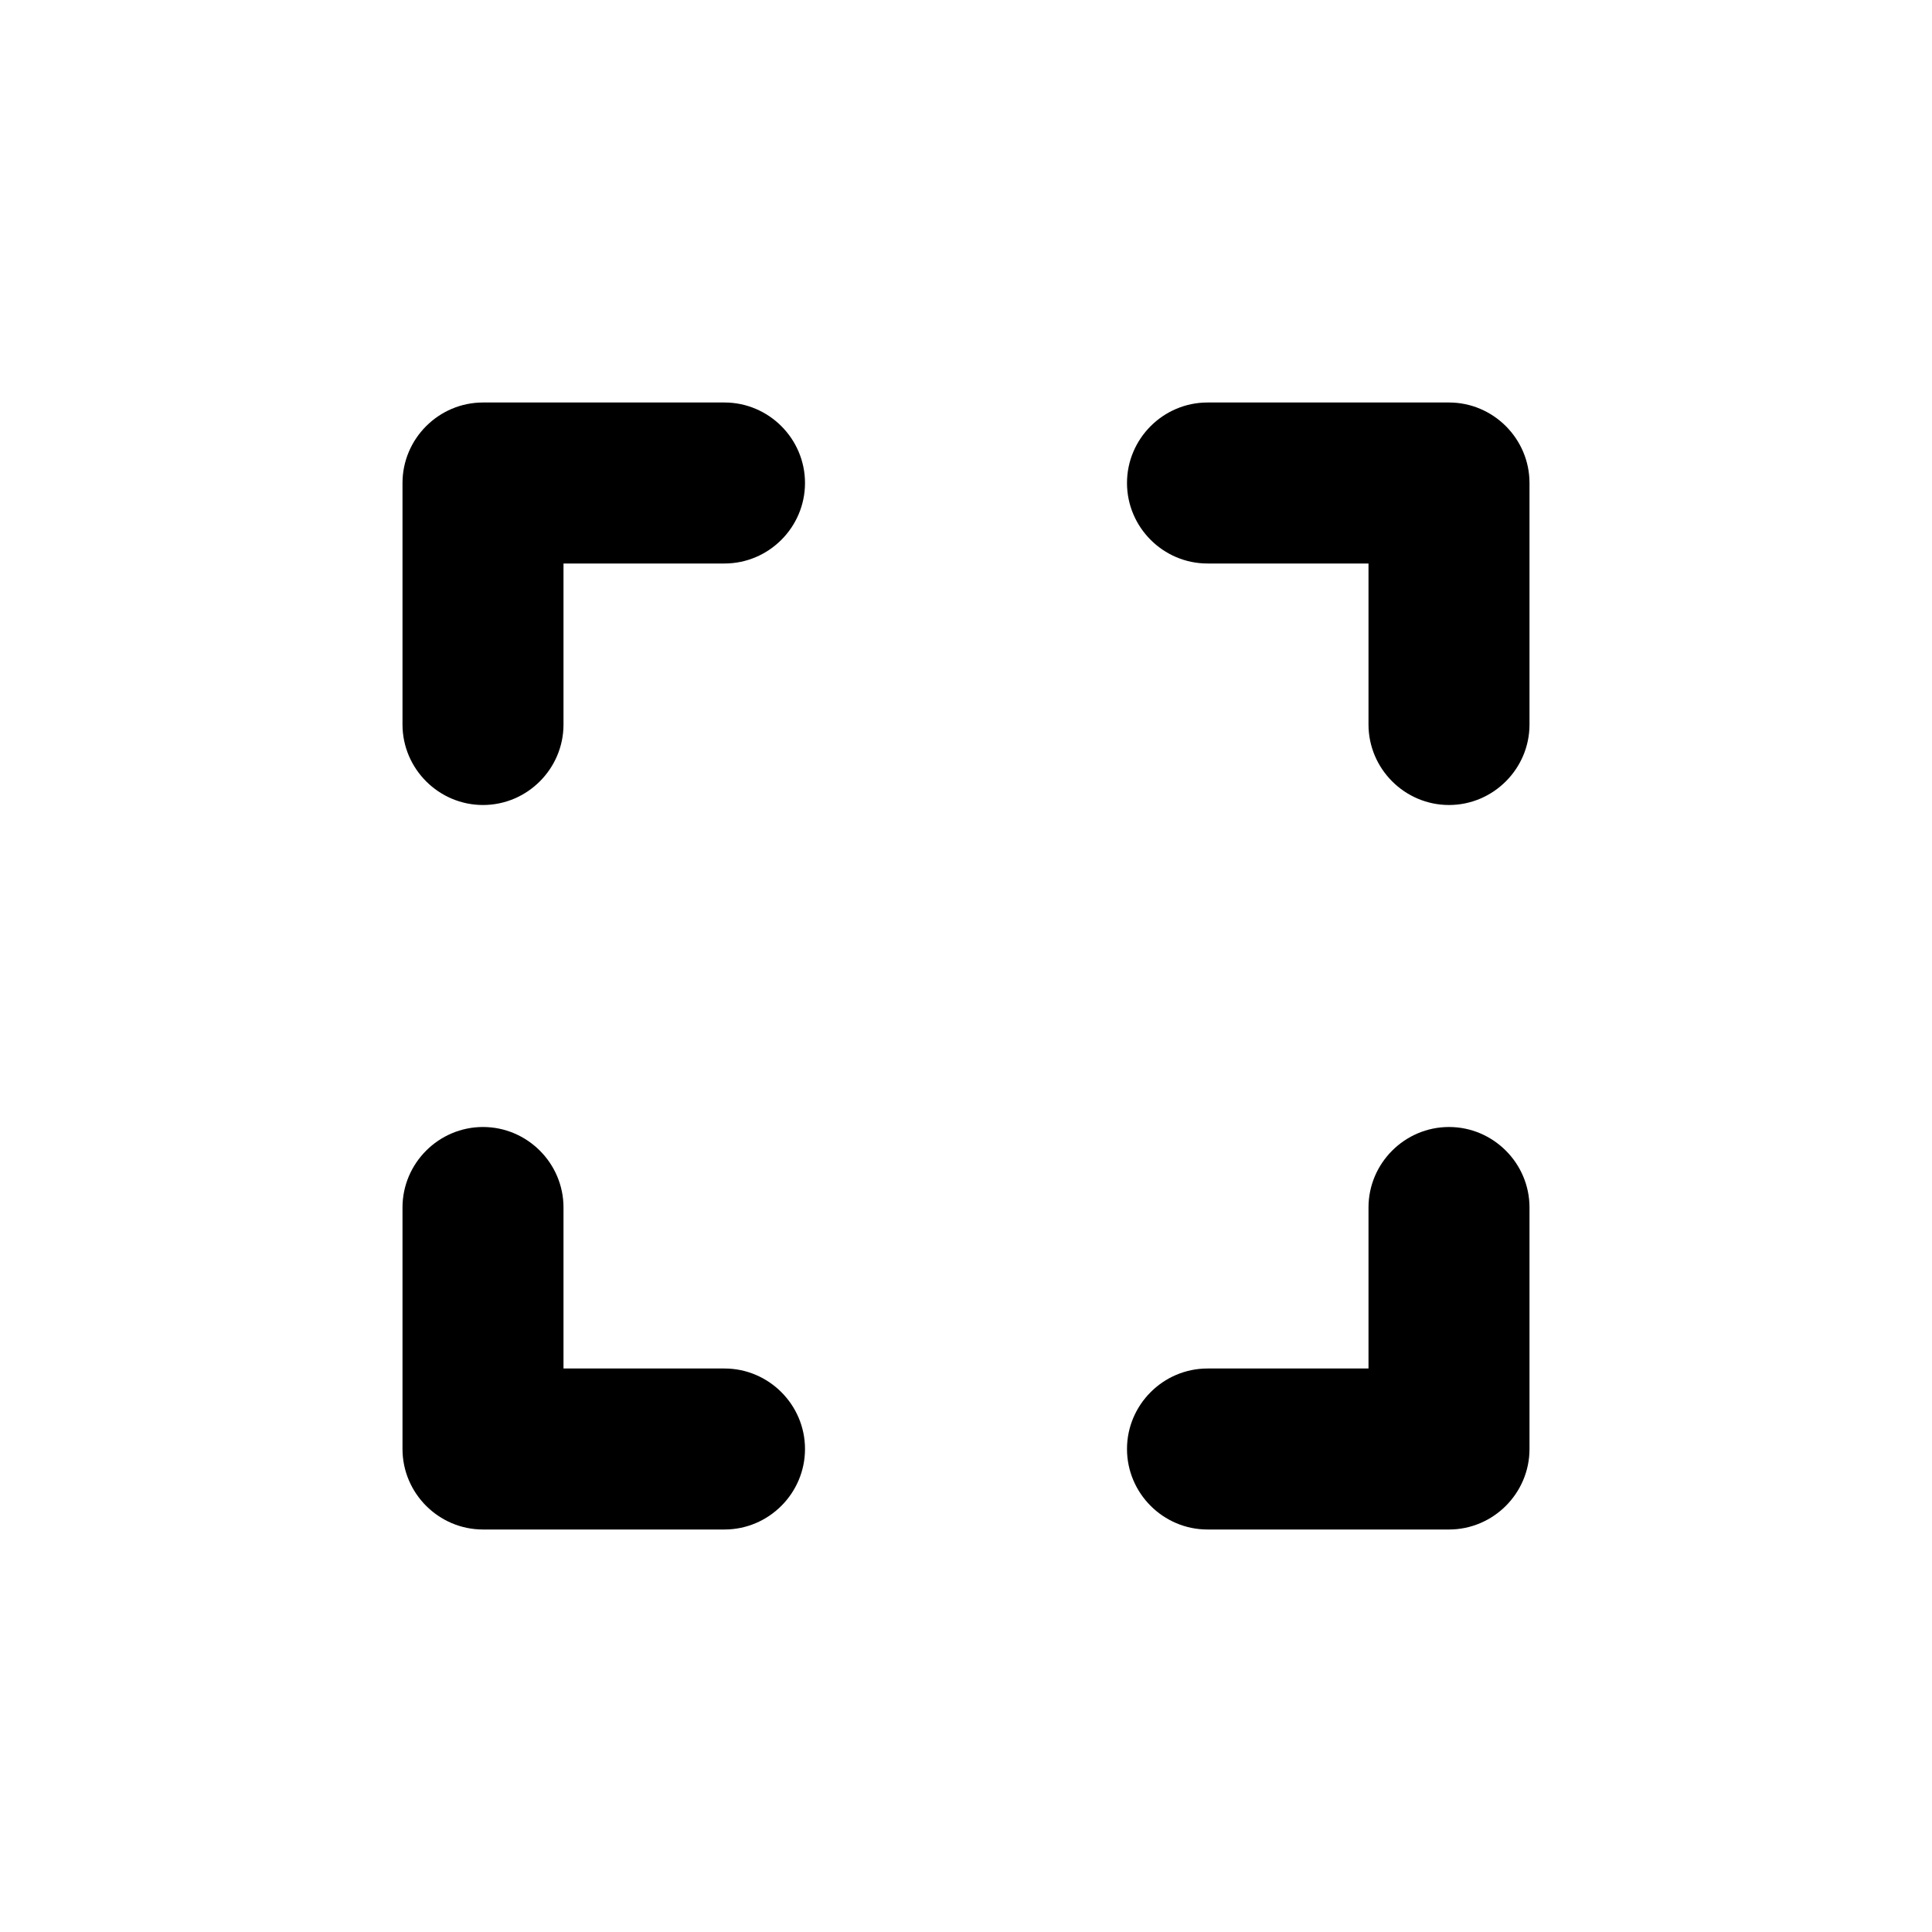
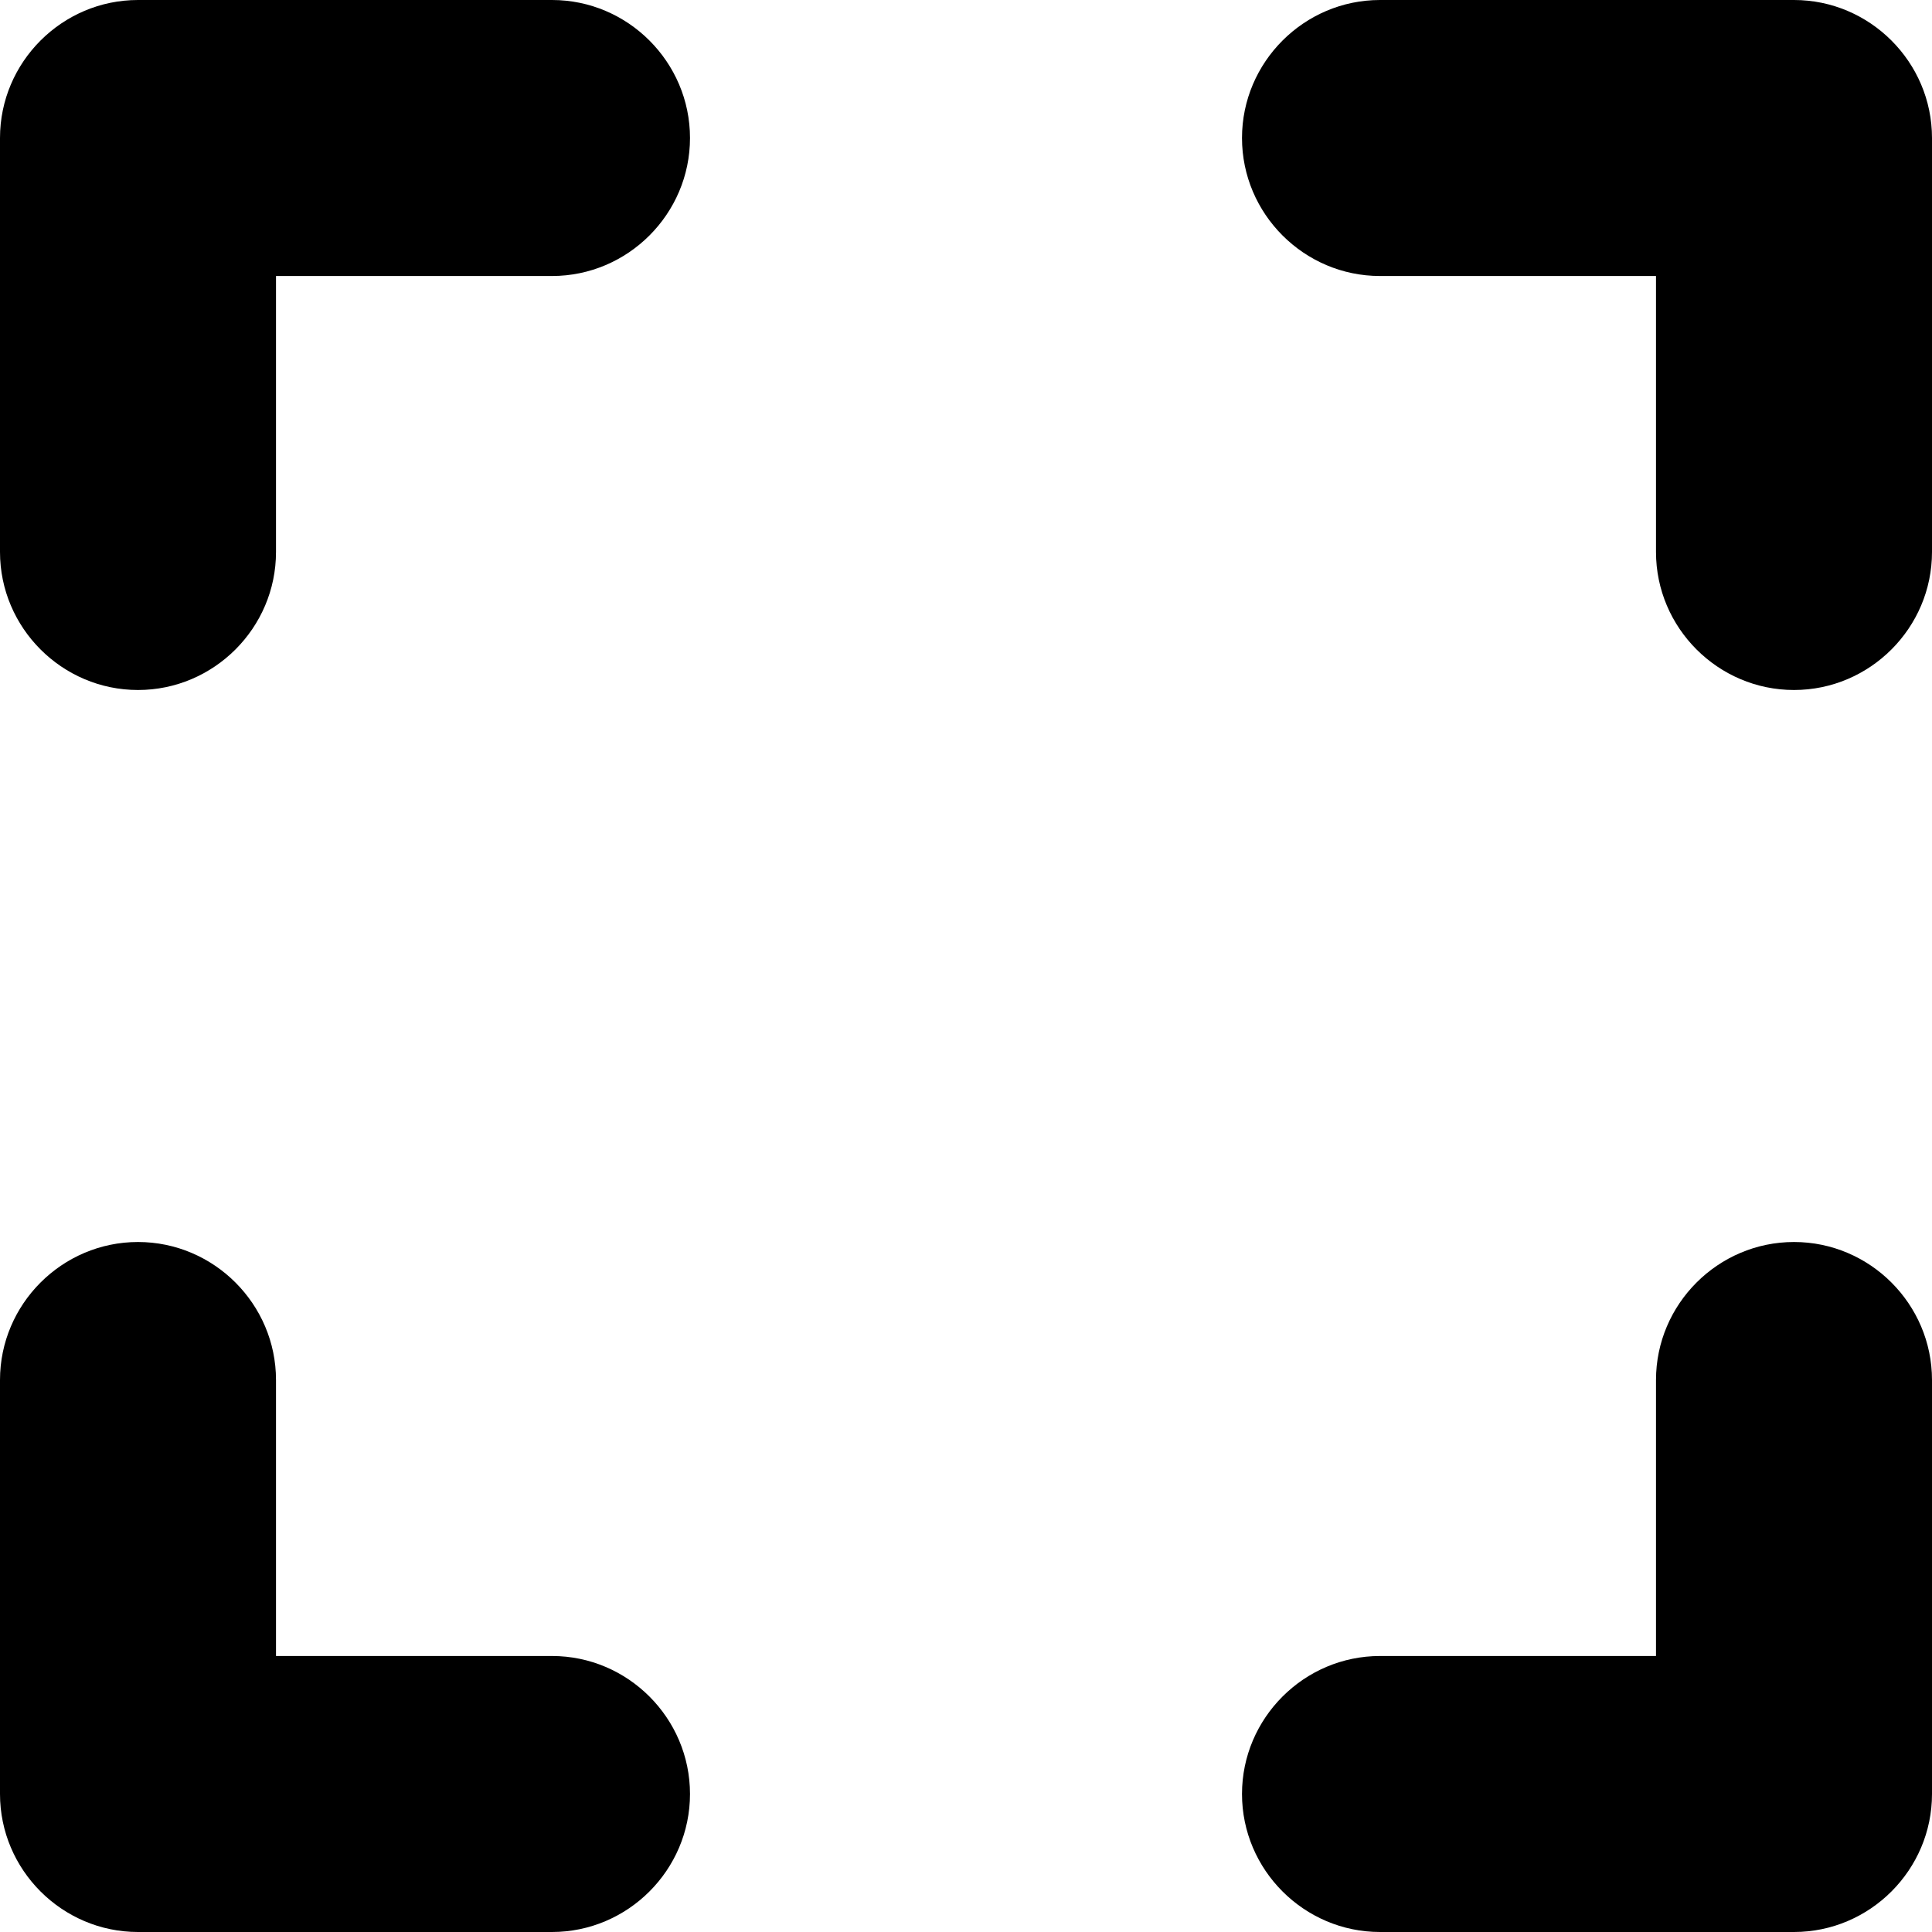
- <svg xmlns="http://www.w3.org/2000/svg" class="v-iconUnpressed" viewBox="0 0 24 24" aria-hidden="true">
-   <path d="M6 14c-.55 0-1 .45-1 1v3c0 .55.45 1 1 1h3c.55 0 1-.45 1-1s-.45-1-1-1H7v-2c0-.55-.45-1-1-1zm0-4c.55 0 1-.45 1-1V7h2c.55 0 1-.45 1-1s-.45-1-1-1H6c-.55 0-1 .45-1 1v3c0 .55.45 1 1 1zm11 7h-2c-.55 0-1 .45-1 1s.45 1 1 1h3c.55 0 1-.45 1-1v-3c0-.55-.45-1-1-1s-1 .45-1 1v2zM14 6c0 .55.45 1 1 1h2v2c0 .55.45 1 1 1s1-.45 1-1V6c0-.55-.45-1-1-1h-3c-.55 0-1 .45-1 1z" />
+ <svg xmlns="http://www.w3.org/2000/svg" class="v-iconUnpressed" viewBox="0 0 14 14">
+   <path d="M1 9c-.55 0-1 .45-1 1v3c0 .55.45 1 1 1h3c.55 0 1-.45 1-1s-.45-1-1-1H2v-2c0-.55-.45-1-1-1Zm0-4c.55 0 1-.45 1-1V2h2c.55 0 1-.45 1-1s-.45-1-1-1H1C.45 0 0 .45 0 1v3c0 .55.45 1 1 1Zm11 7h-2c-.55 0-1 .45-1 1s.45 1 1 1h3c.55 0 1-.45 1-1v-3c0-.55-.45-1-1-1s-1 .45-1 1v2ZM9 1c0 .55.45 1 1 1h2v2c0 .55.45 1 1 1s1-.45 1-1V1c0-.55-.45-1-1-1h-3c-.55 0-1 .45-1 1Z" />
</svg>
